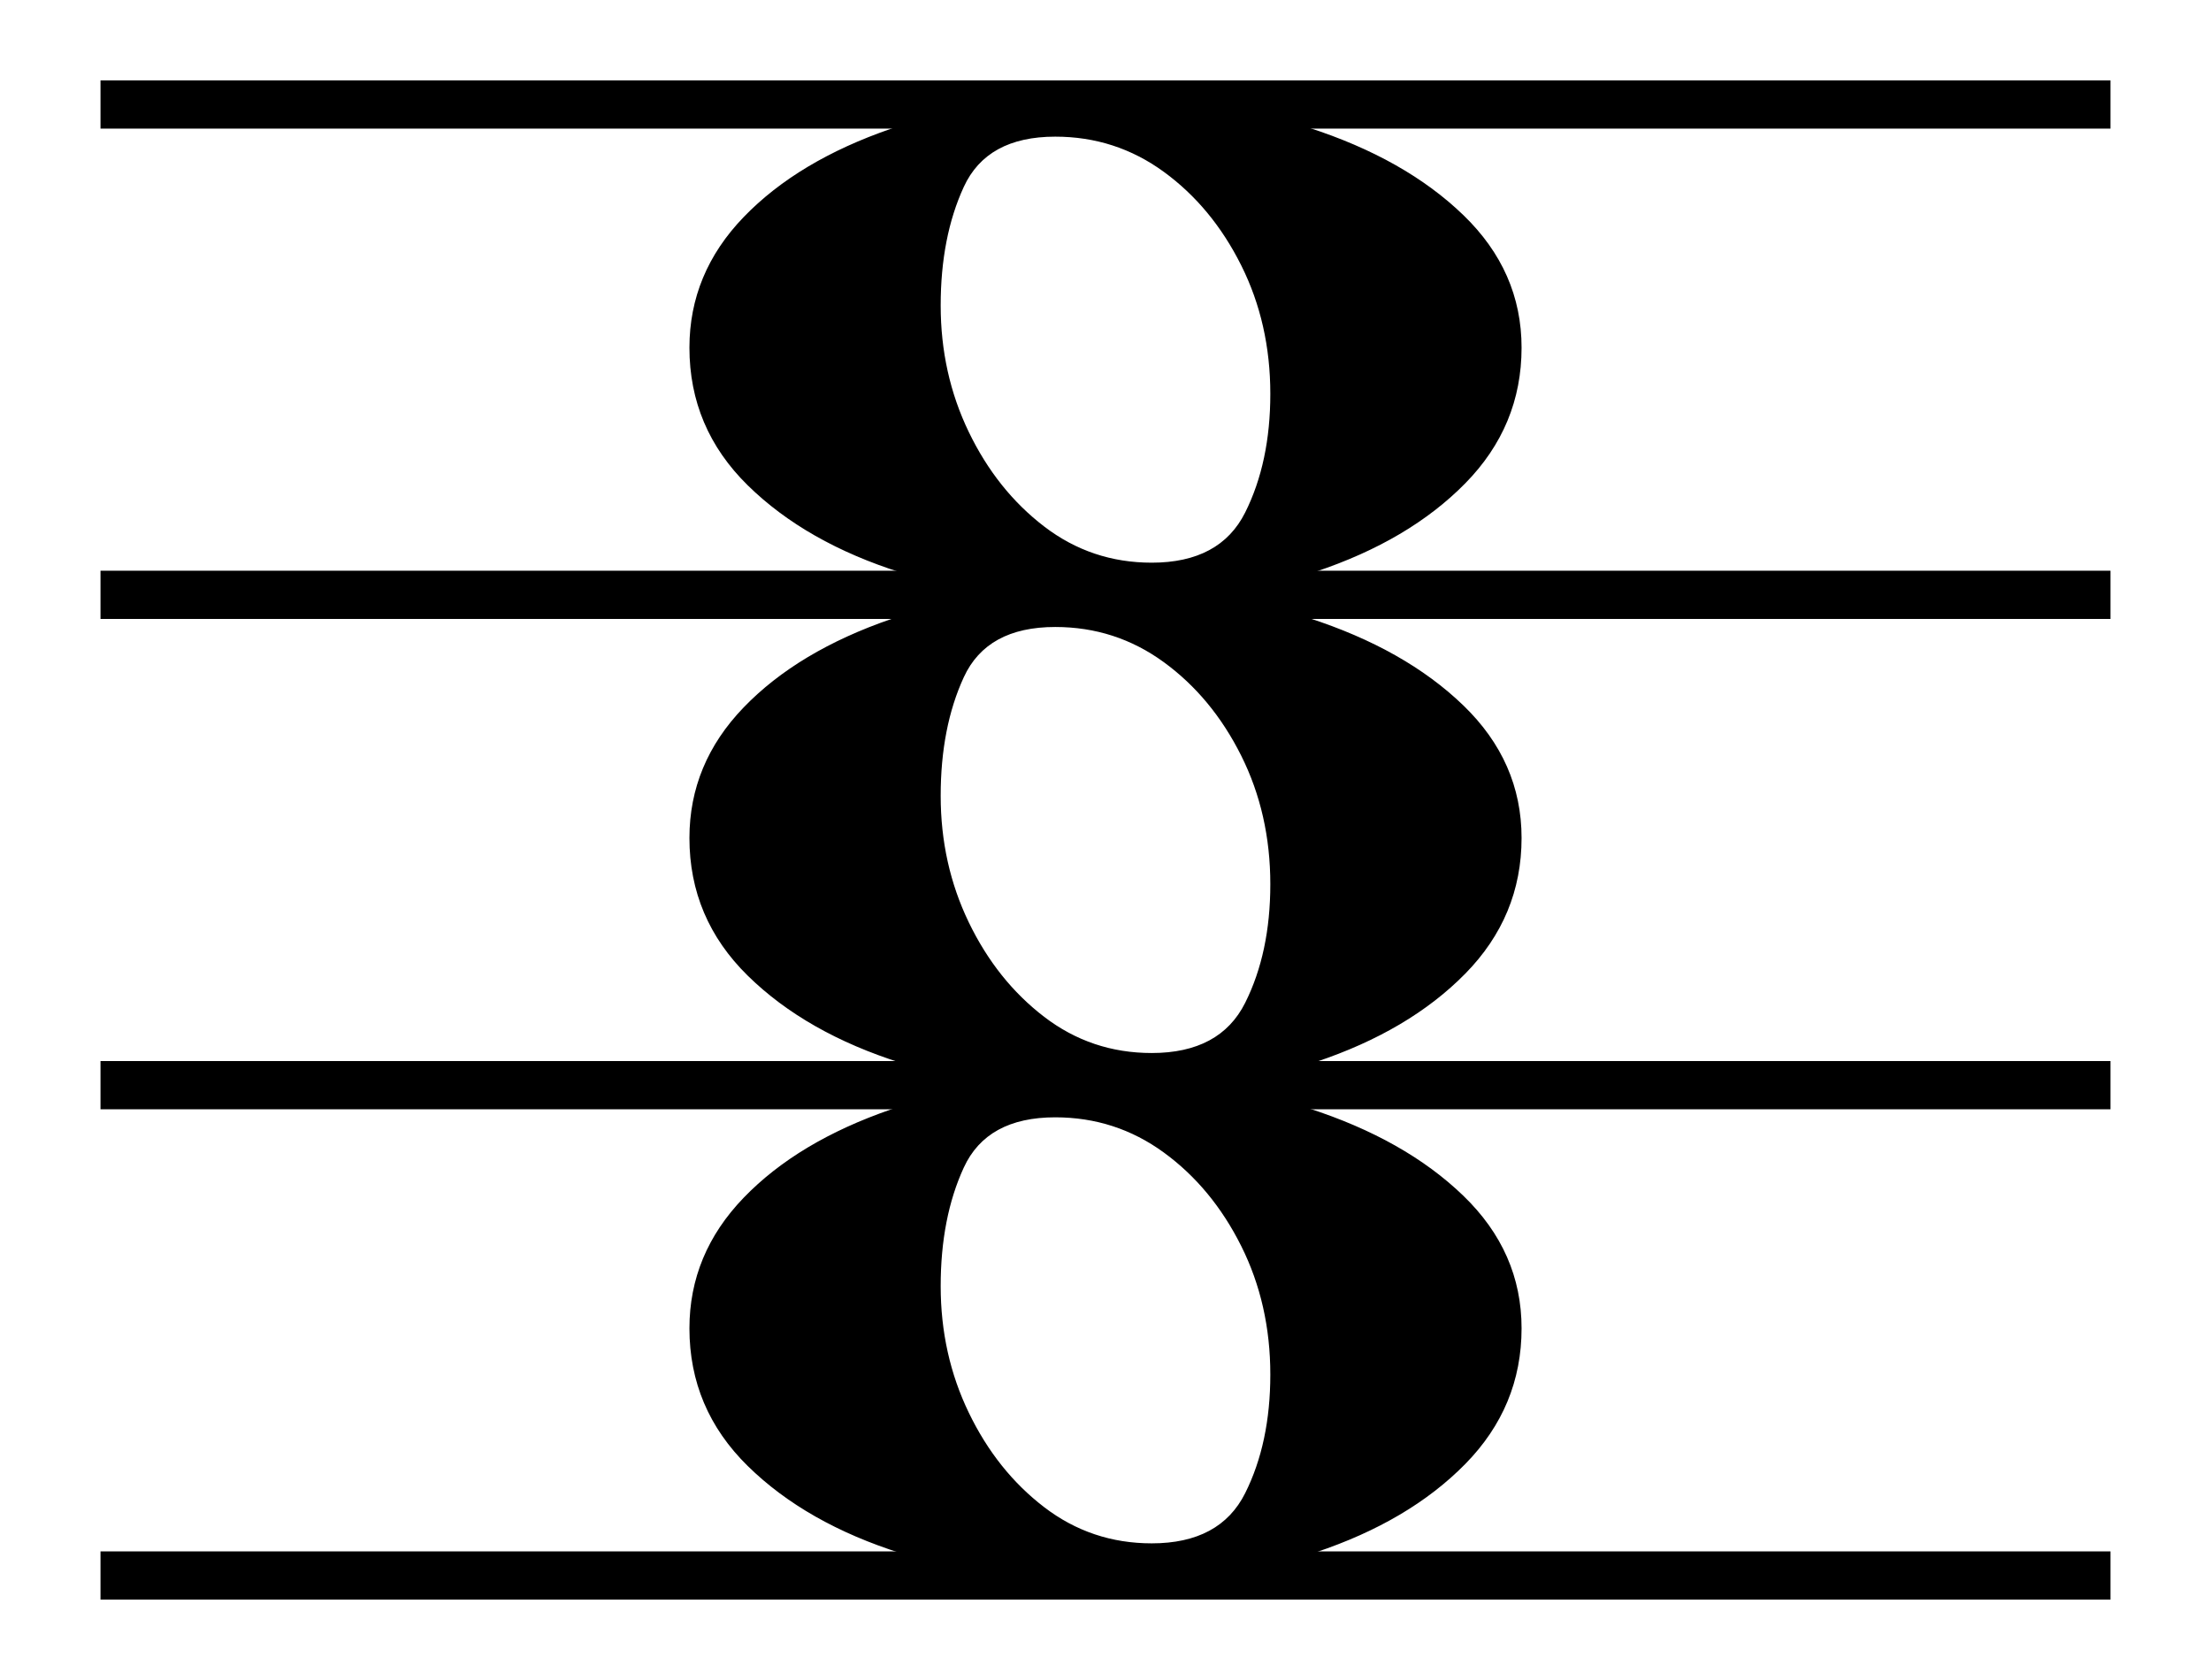
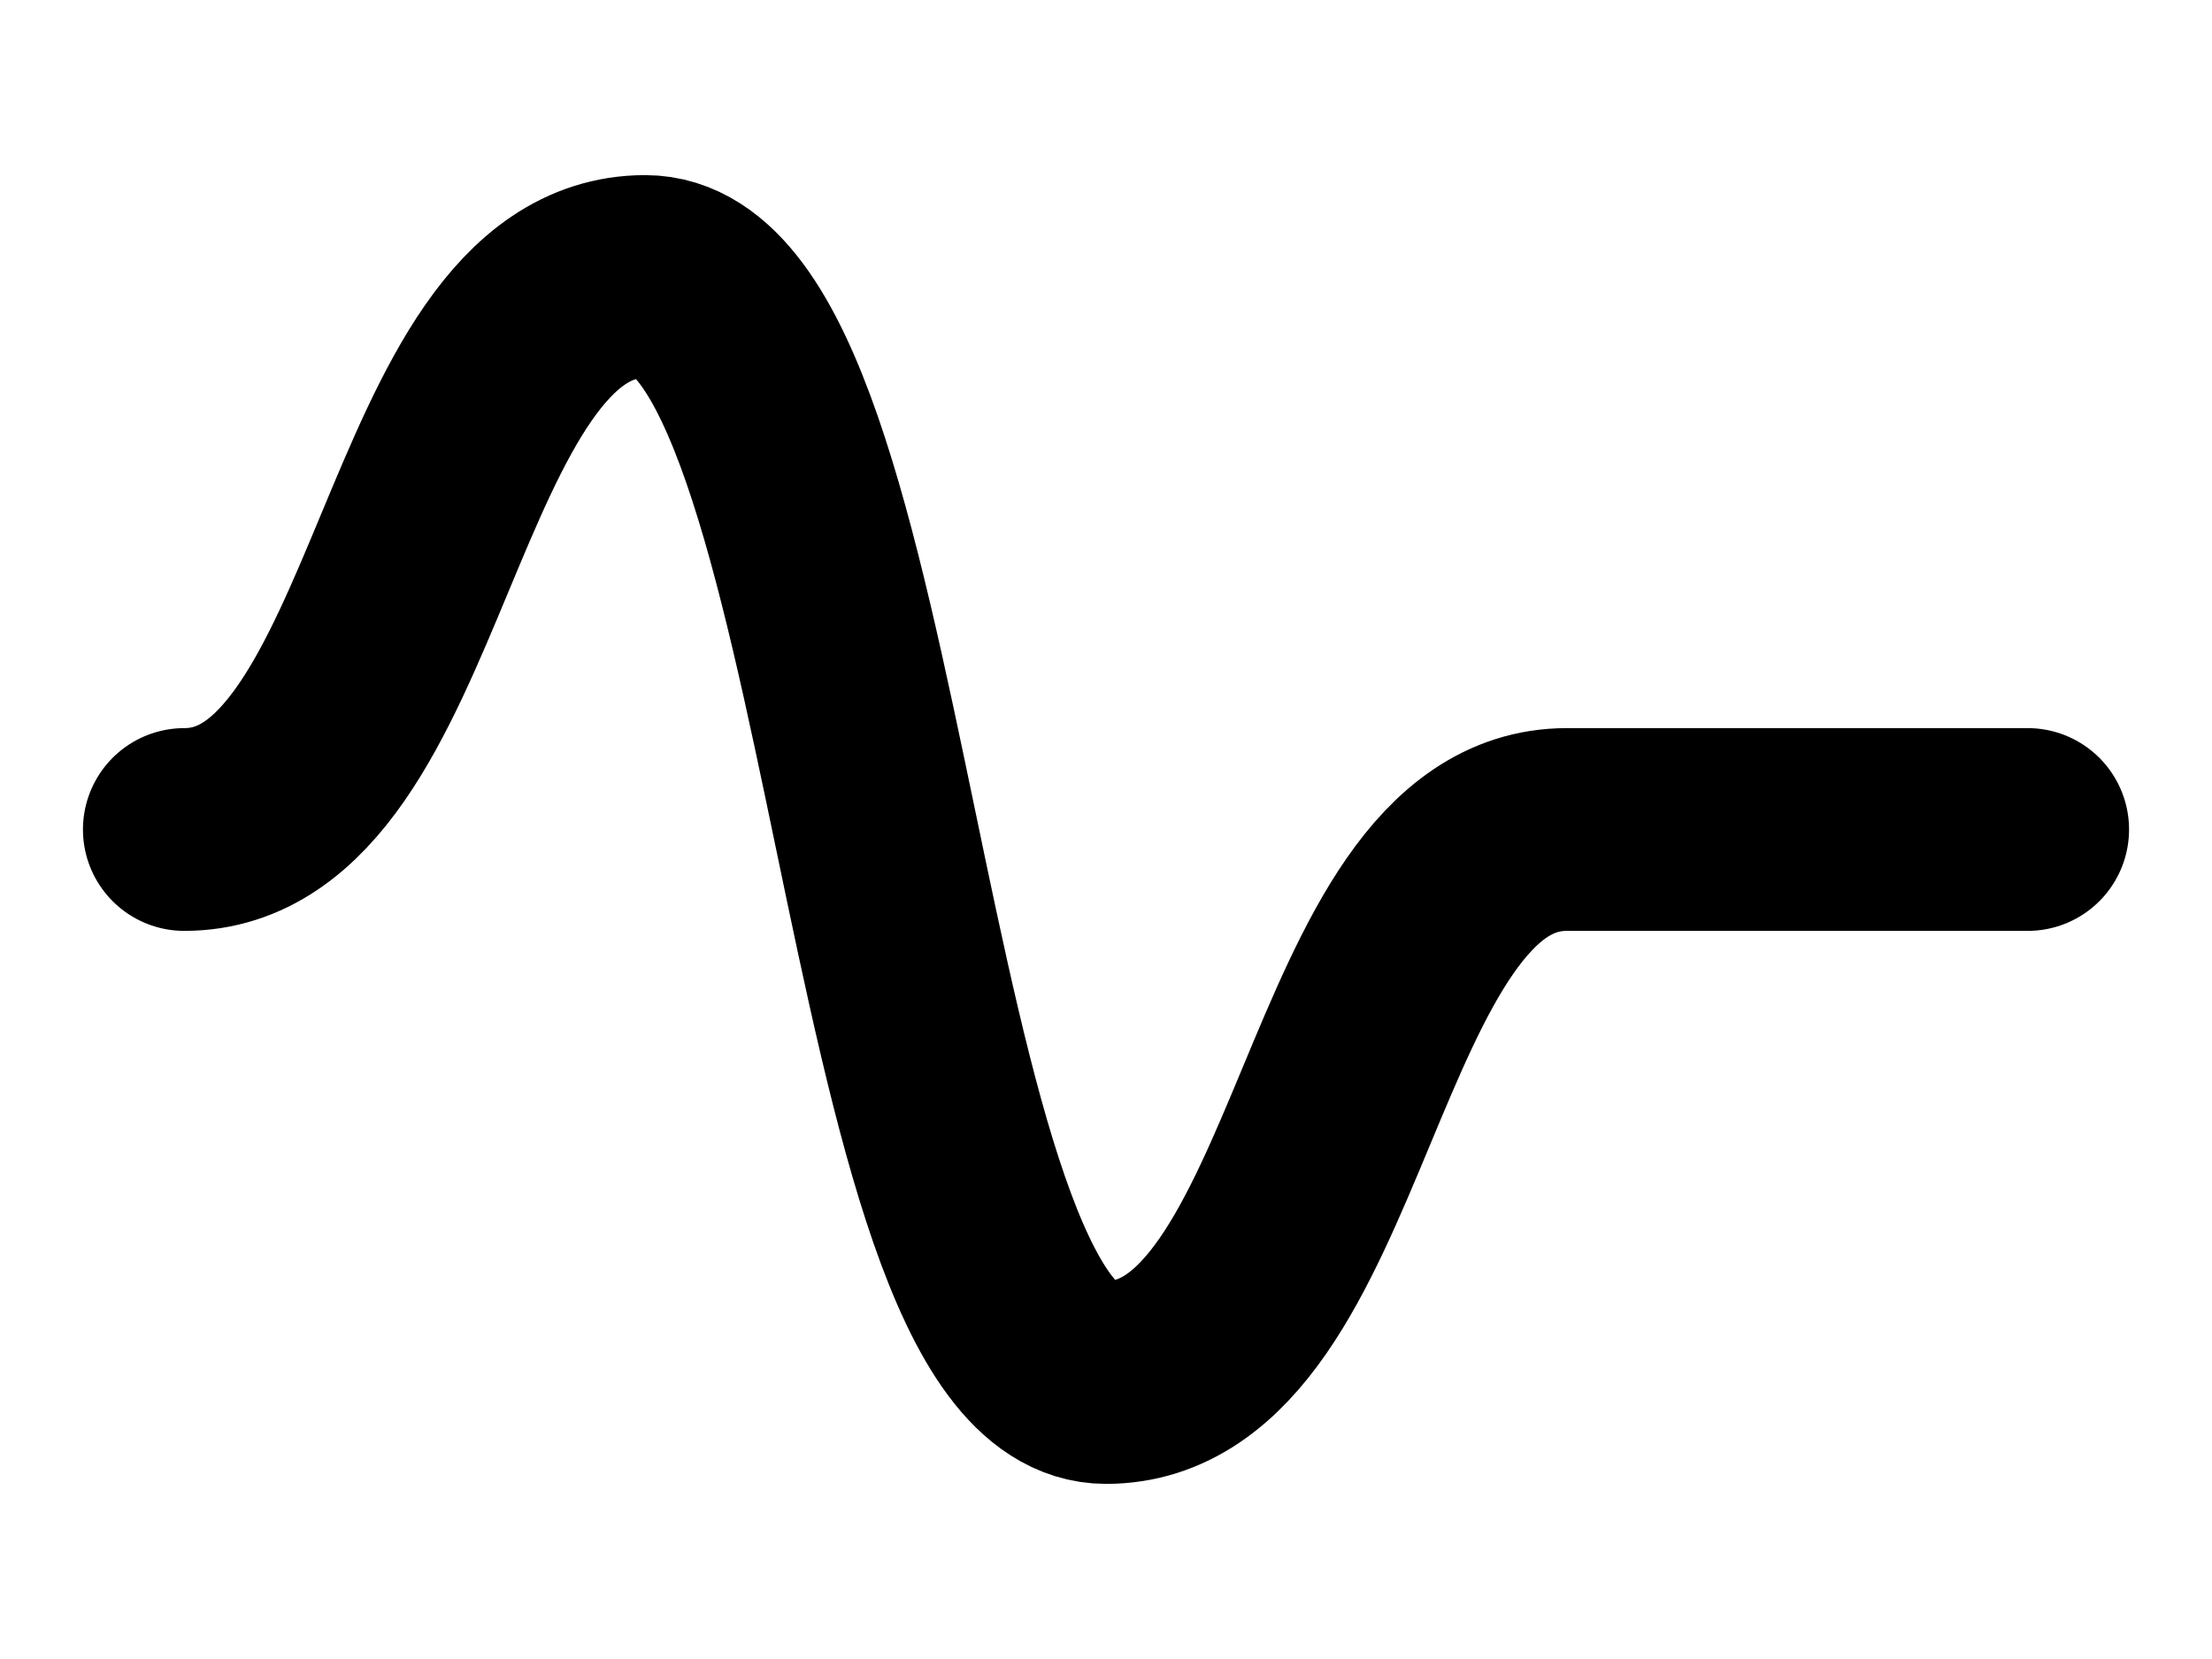
- <svg xmlns="http://www.w3.org/2000/svg" viewBox="0 0 1100 836" width="250" height="190" role="img" aria-label="Three whole notes stacked in the three spaces of a four-line staff">
-   <defs>
-     <path id="wholeNote" d="M50 135Q50 172 77.0 200.0Q104 228 150.5 244.0Q197 260 253 260Q310 260 358.0 244.5Q406 229 435.0 201.0Q464 173 464 135Q464 96 436.0 67.5Q408 39 361.5 23.5Q315 8 259 8Q203 8 155.5 23.0Q108 38 79.0 66.5Q50 95 50 135ZM280 28Q314 28 326.5 53.0Q339 78 339 112Q339 147 324.5 176.0Q310 205 286.0 222.5Q262 240 232 240Q198 240 186.5 215.0Q175 190 175 156Q175 122 189.0 93.0Q203 64 226.5 46.0Q250 28 280 28Z" fill-rule="evenodd" />
-   </defs>
-   <g transform="translate(0,796) scale(1,-1)">
-     <path d="M50 732V756H1050V732ZM50 488V512H1050V488ZM50 244V268H1050V244ZM50 0V24H1050V0Z" fill="currentColor" />
-     <use href="#wholeNote" fill="currentColor" transform="translate(293,0)" />
-     <use href="#wholeNote" fill="currentColor" transform="translate(293,244)" />
-     <use href="#wholeNote" fill="currentColor" transform="translate(293,488)" />
-   </g>
+ <svg xmlns="http://www.w3.org/2000/svg" viewBox="0 0 24 18" fill="none" role="img" aria-label="Mosh">
+   <path d="M2 9c2.5 0 2.5-6 5-6s2.5 12 5 12 2.5-6 5-6 2.5 0 5 0" stroke="currentColor" stroke-width="2.2" stroke-linecap="round" stroke-linejoin="round" />
</svg>
